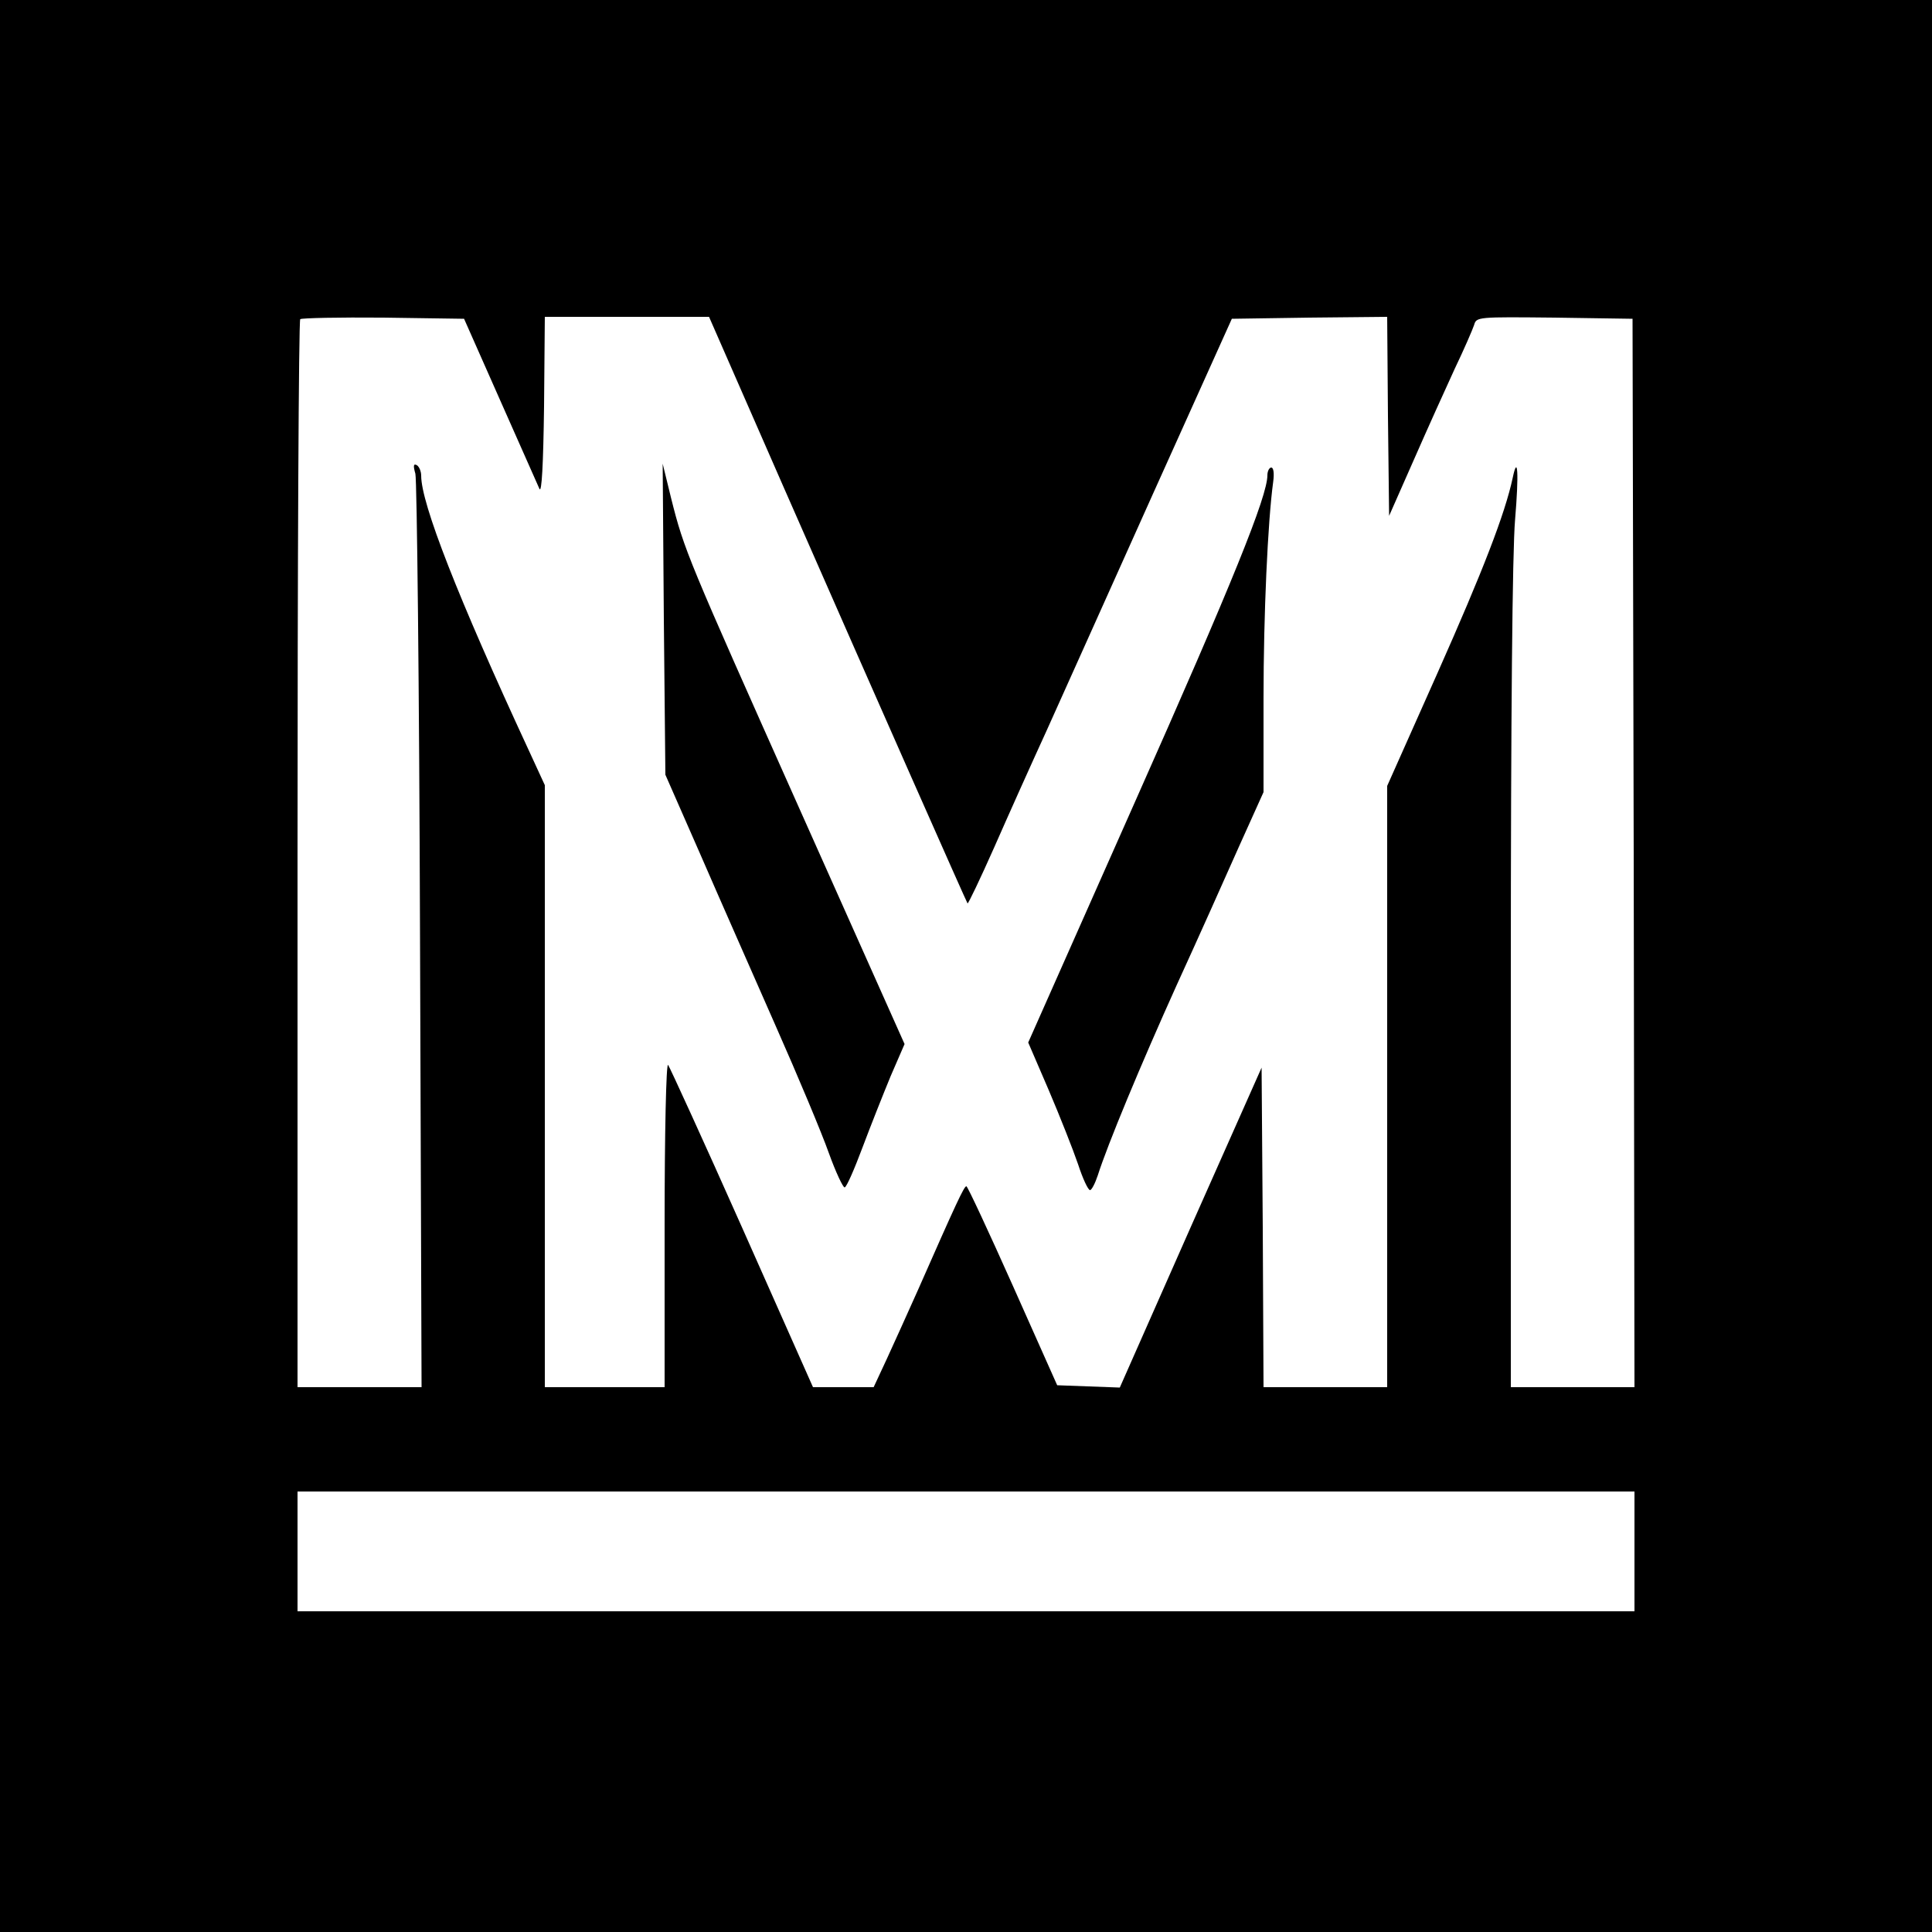
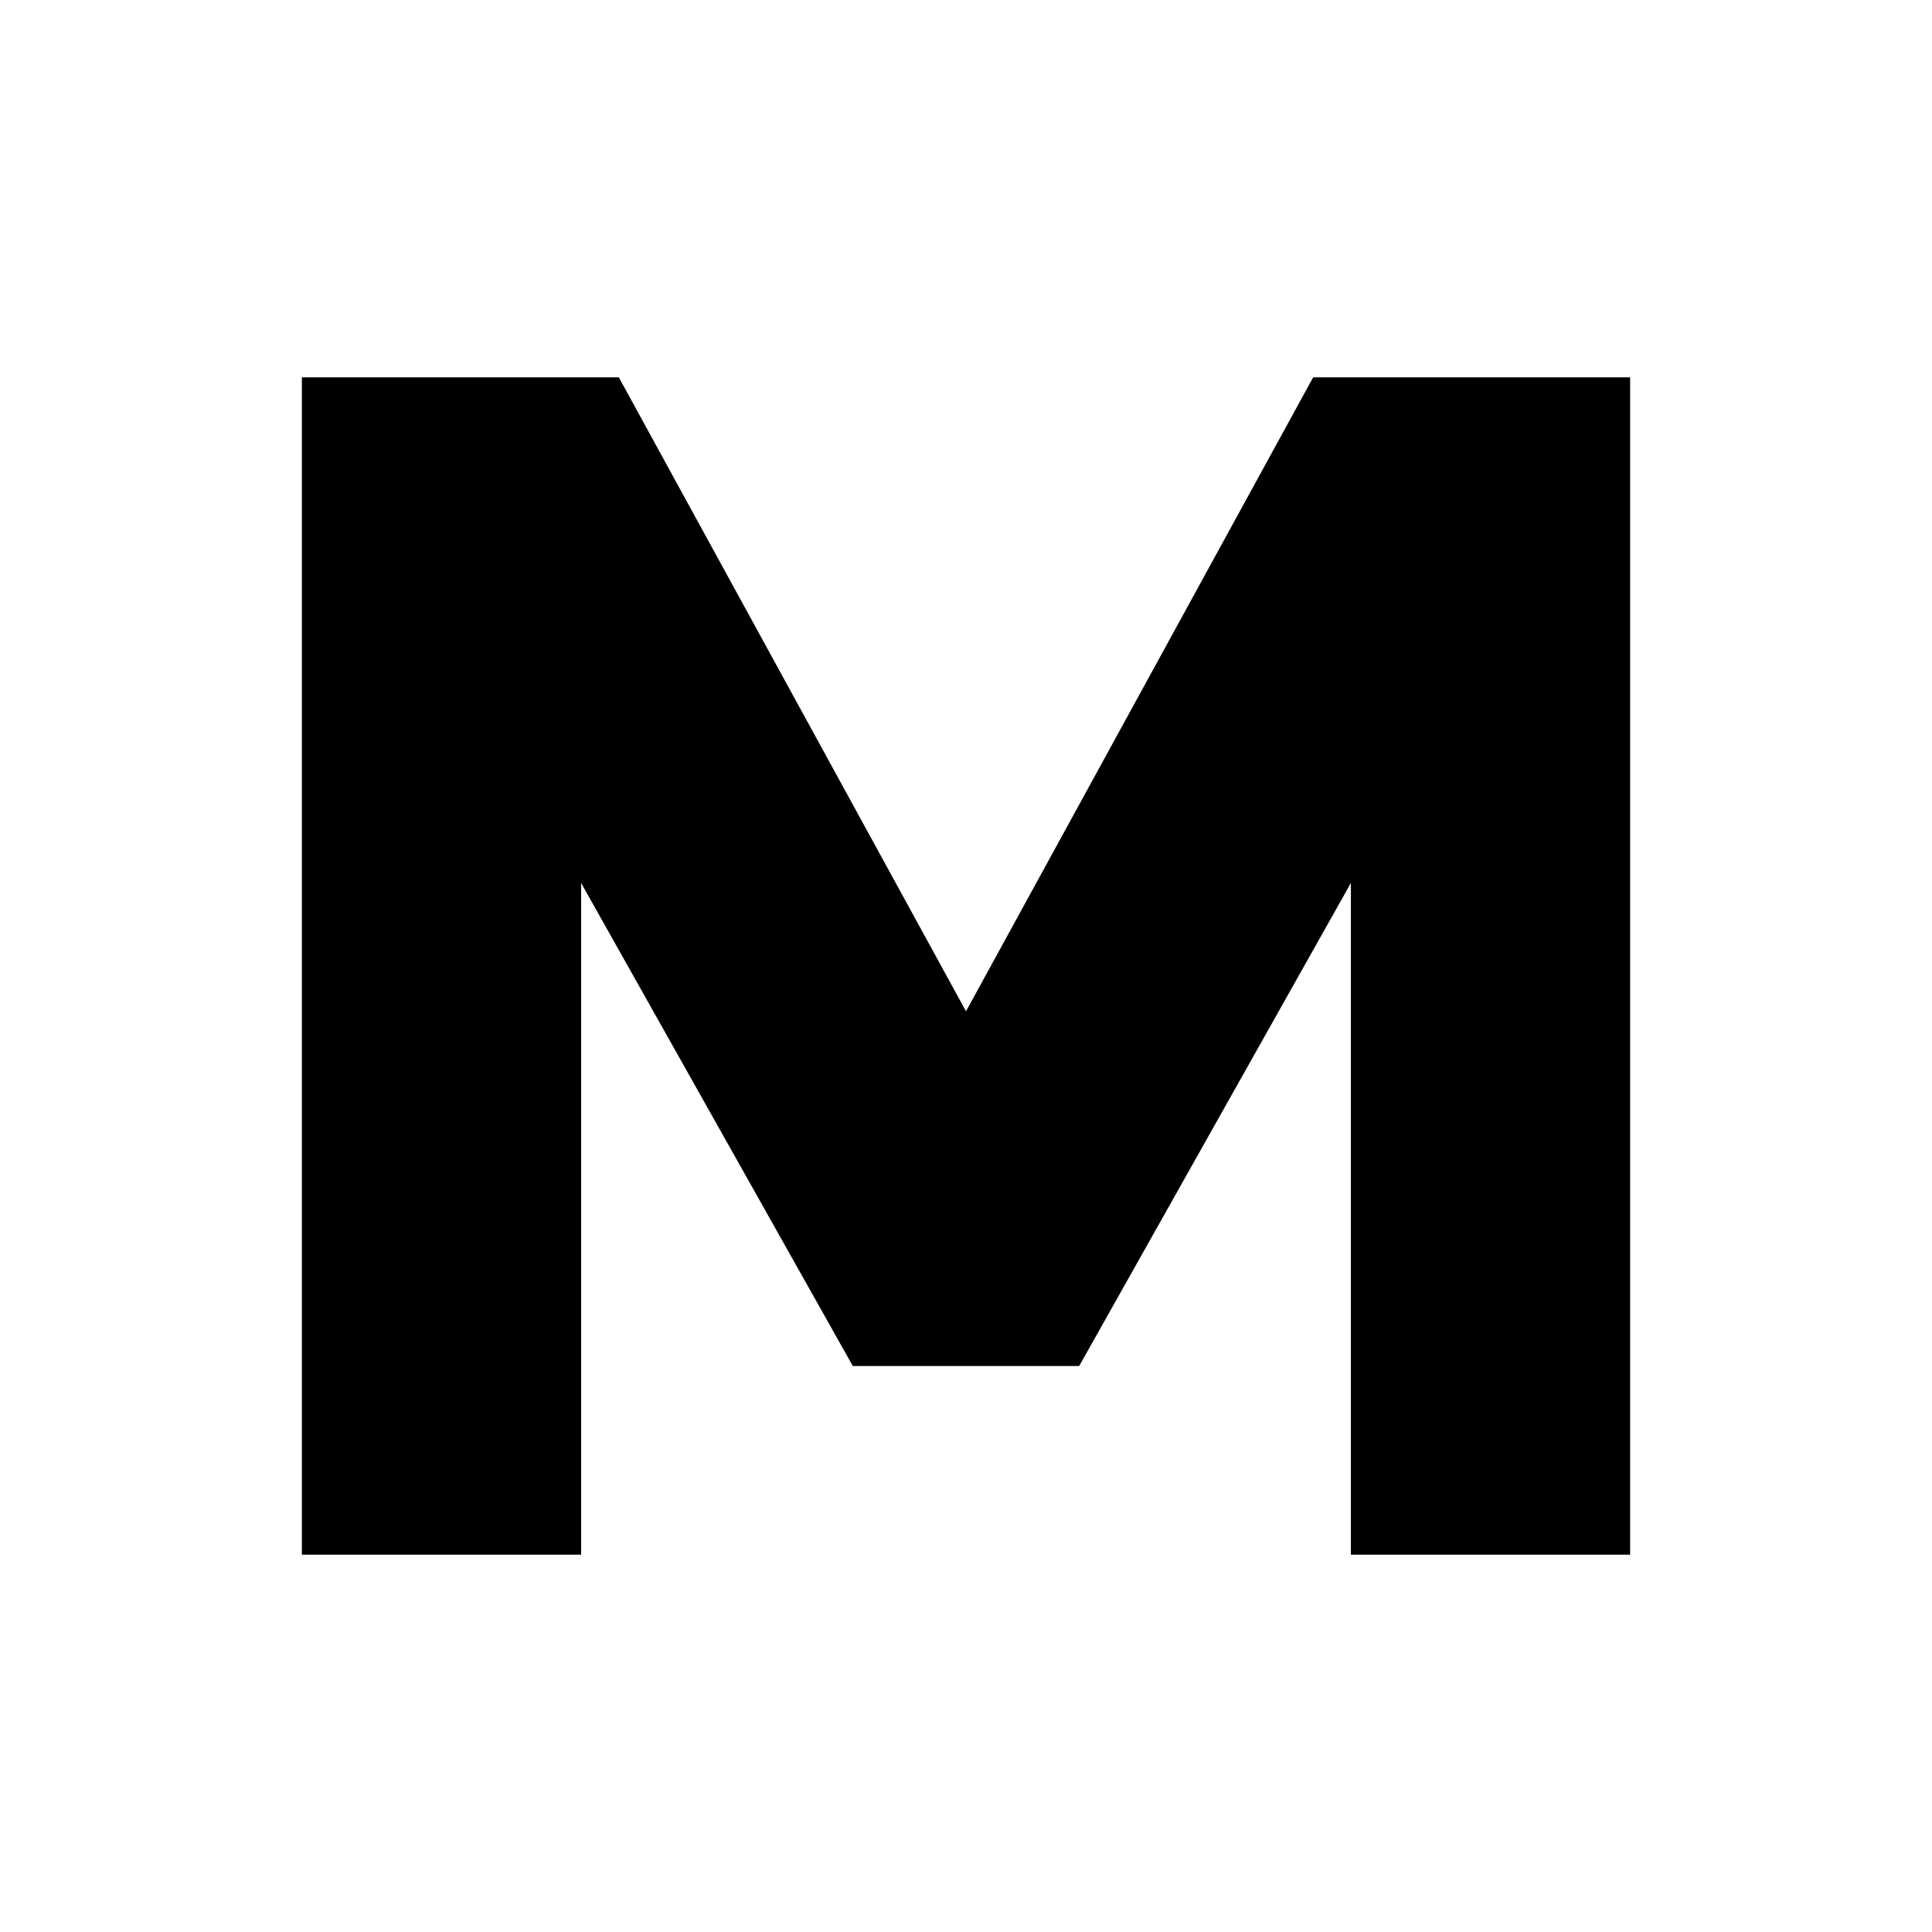
- <svg xmlns="http://www.w3.org/2000/svg" version="1.0" width="500pt" height="500pt" viewBox="0 0 500 500" preserveAspectRatio="xMidYMid meet">
-   <g transform="translate(0,500) scale(0.1,-0.1)" fill="#000000" stroke="none">
-     <path d="M0 2500 l0 -2500 2500 0 2500 0 0 2500 0 2500 -2500 0 -2500 0 0 -2500z m1294 1465 c51 -115 97 -219 102 -230 6 -13 10 63 12 213 l2 232 213 0 212 0 194 -443 c248 -565 472 -1071 475 -1075 2 -1 33 64 69 145 36 82 97 218 136 303 38 85 162 360 274 610 l205 455 201 3 201 2 2 -257 3 -258 64 145 c35 80 83 186 106 236 24 50 46 101 50 113 6 21 9 21 208 19 l202 -3 3 -1382 2 -1383 -160 0 -160 0 0 1059 c0 675 4 1106 11 1186 10 120 7 171 -6 109 -20 -94 -78 -243 -194 -504 l-131 -294 0 -778 0 -778 -160 0 -160 0 -2 414 -3 413 -184 -414 -183 -414 -81 3 -81 3 -115 258 c-63 141 -117 257 -120 257 -6 0 -26 -43 -126 -270 -26 -58 -62 -138 -80 -177 l-34 -73 -78 0 -79 0 -183 412 c-101 227 -188 417 -192 422 -5 6 -9 -178 -9 -412 l0 -422 -155 0 -155 0 0 779 0 779 -41 89 c-185 399 -279 640 -279 712 0 11 -5 23 -11 27 -9 5 -10 -1 -4 -22 4 -16 10 -554 12 -1196 l4 -1168 -160 0 -161 0 0 1378 c0 758 3 1382 7 1386 4 3 101 5 215 4 l209 -3 93 -210z m2936 -2980 l0 -155 -1730 0 -1730 0 0 155 0 155 1730 0 1730 0 0 -155z" />
-     <path d="M1718 3397 l4 -402 90 -205 c49 -113 137 -312 195 -444 58 -131 120 -279 138 -330 18 -50 37 -90 41 -89 5 1 25 47 46 103 21 56 54 139 73 185 l36 83 -272 609 c-291 652 -298 668 -332 803 l-22 90 3 -403z" />
-     <path d="M3280 3770 c0 -54 -90 -277 -343 -846 l-276 -622 53 -123 c29 -68 63 -154 76 -192 12 -37 26 -67 31 -67 4 0 13 17 20 38 25 79 111 286 204 492 54 118 126 279 161 358 l64 142 0 243 c0 217 11 458 25 560 3 22 1 37 -5 37 -5 0 -10 -9 -10 -20z" />
-   </g>
+ <svg xmlns="http://www.w3.org/2000/svg" viewBox="0 0 512 512" width="512" height="512" preserveAspectRatio="xMidYMid meet">
+   <path fill="#000000" d="M80 412 L80 100 L164 100 L256 268 L348 100 L432 100                           L432 412 L358 412 L358 234 L286 362 L226 362                           L154 234 L154 412 Z" />
</svg>
